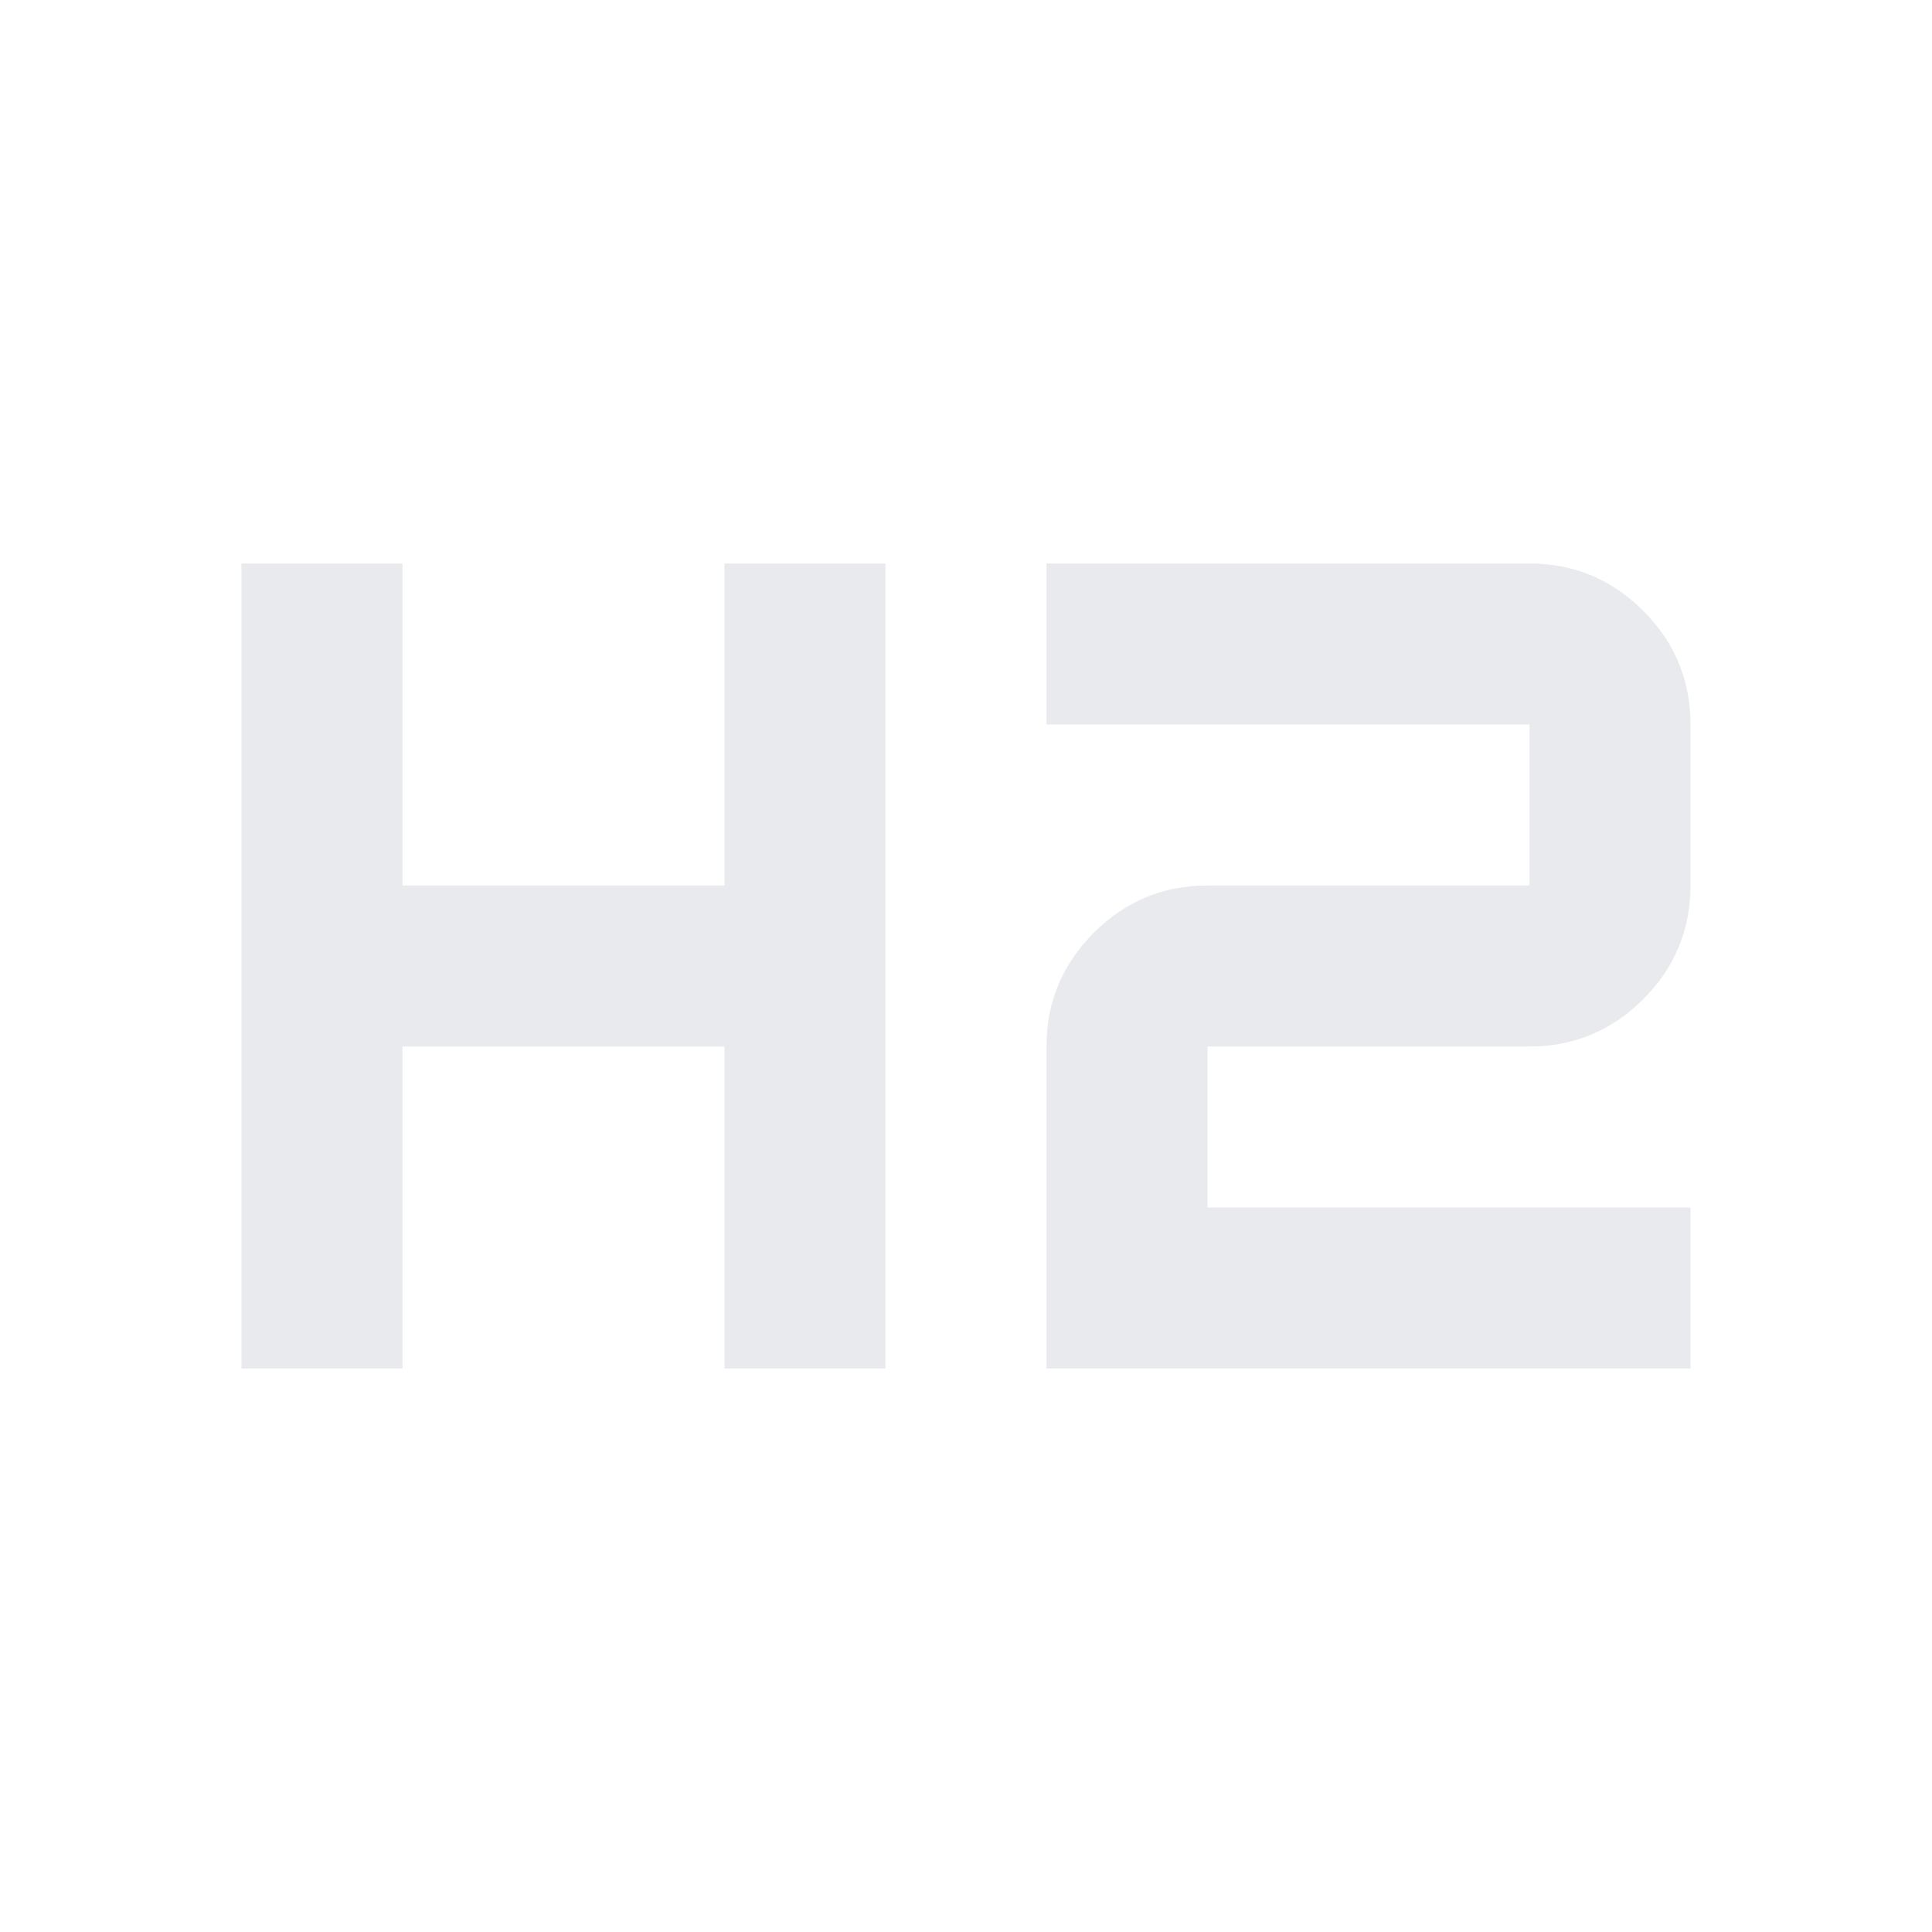
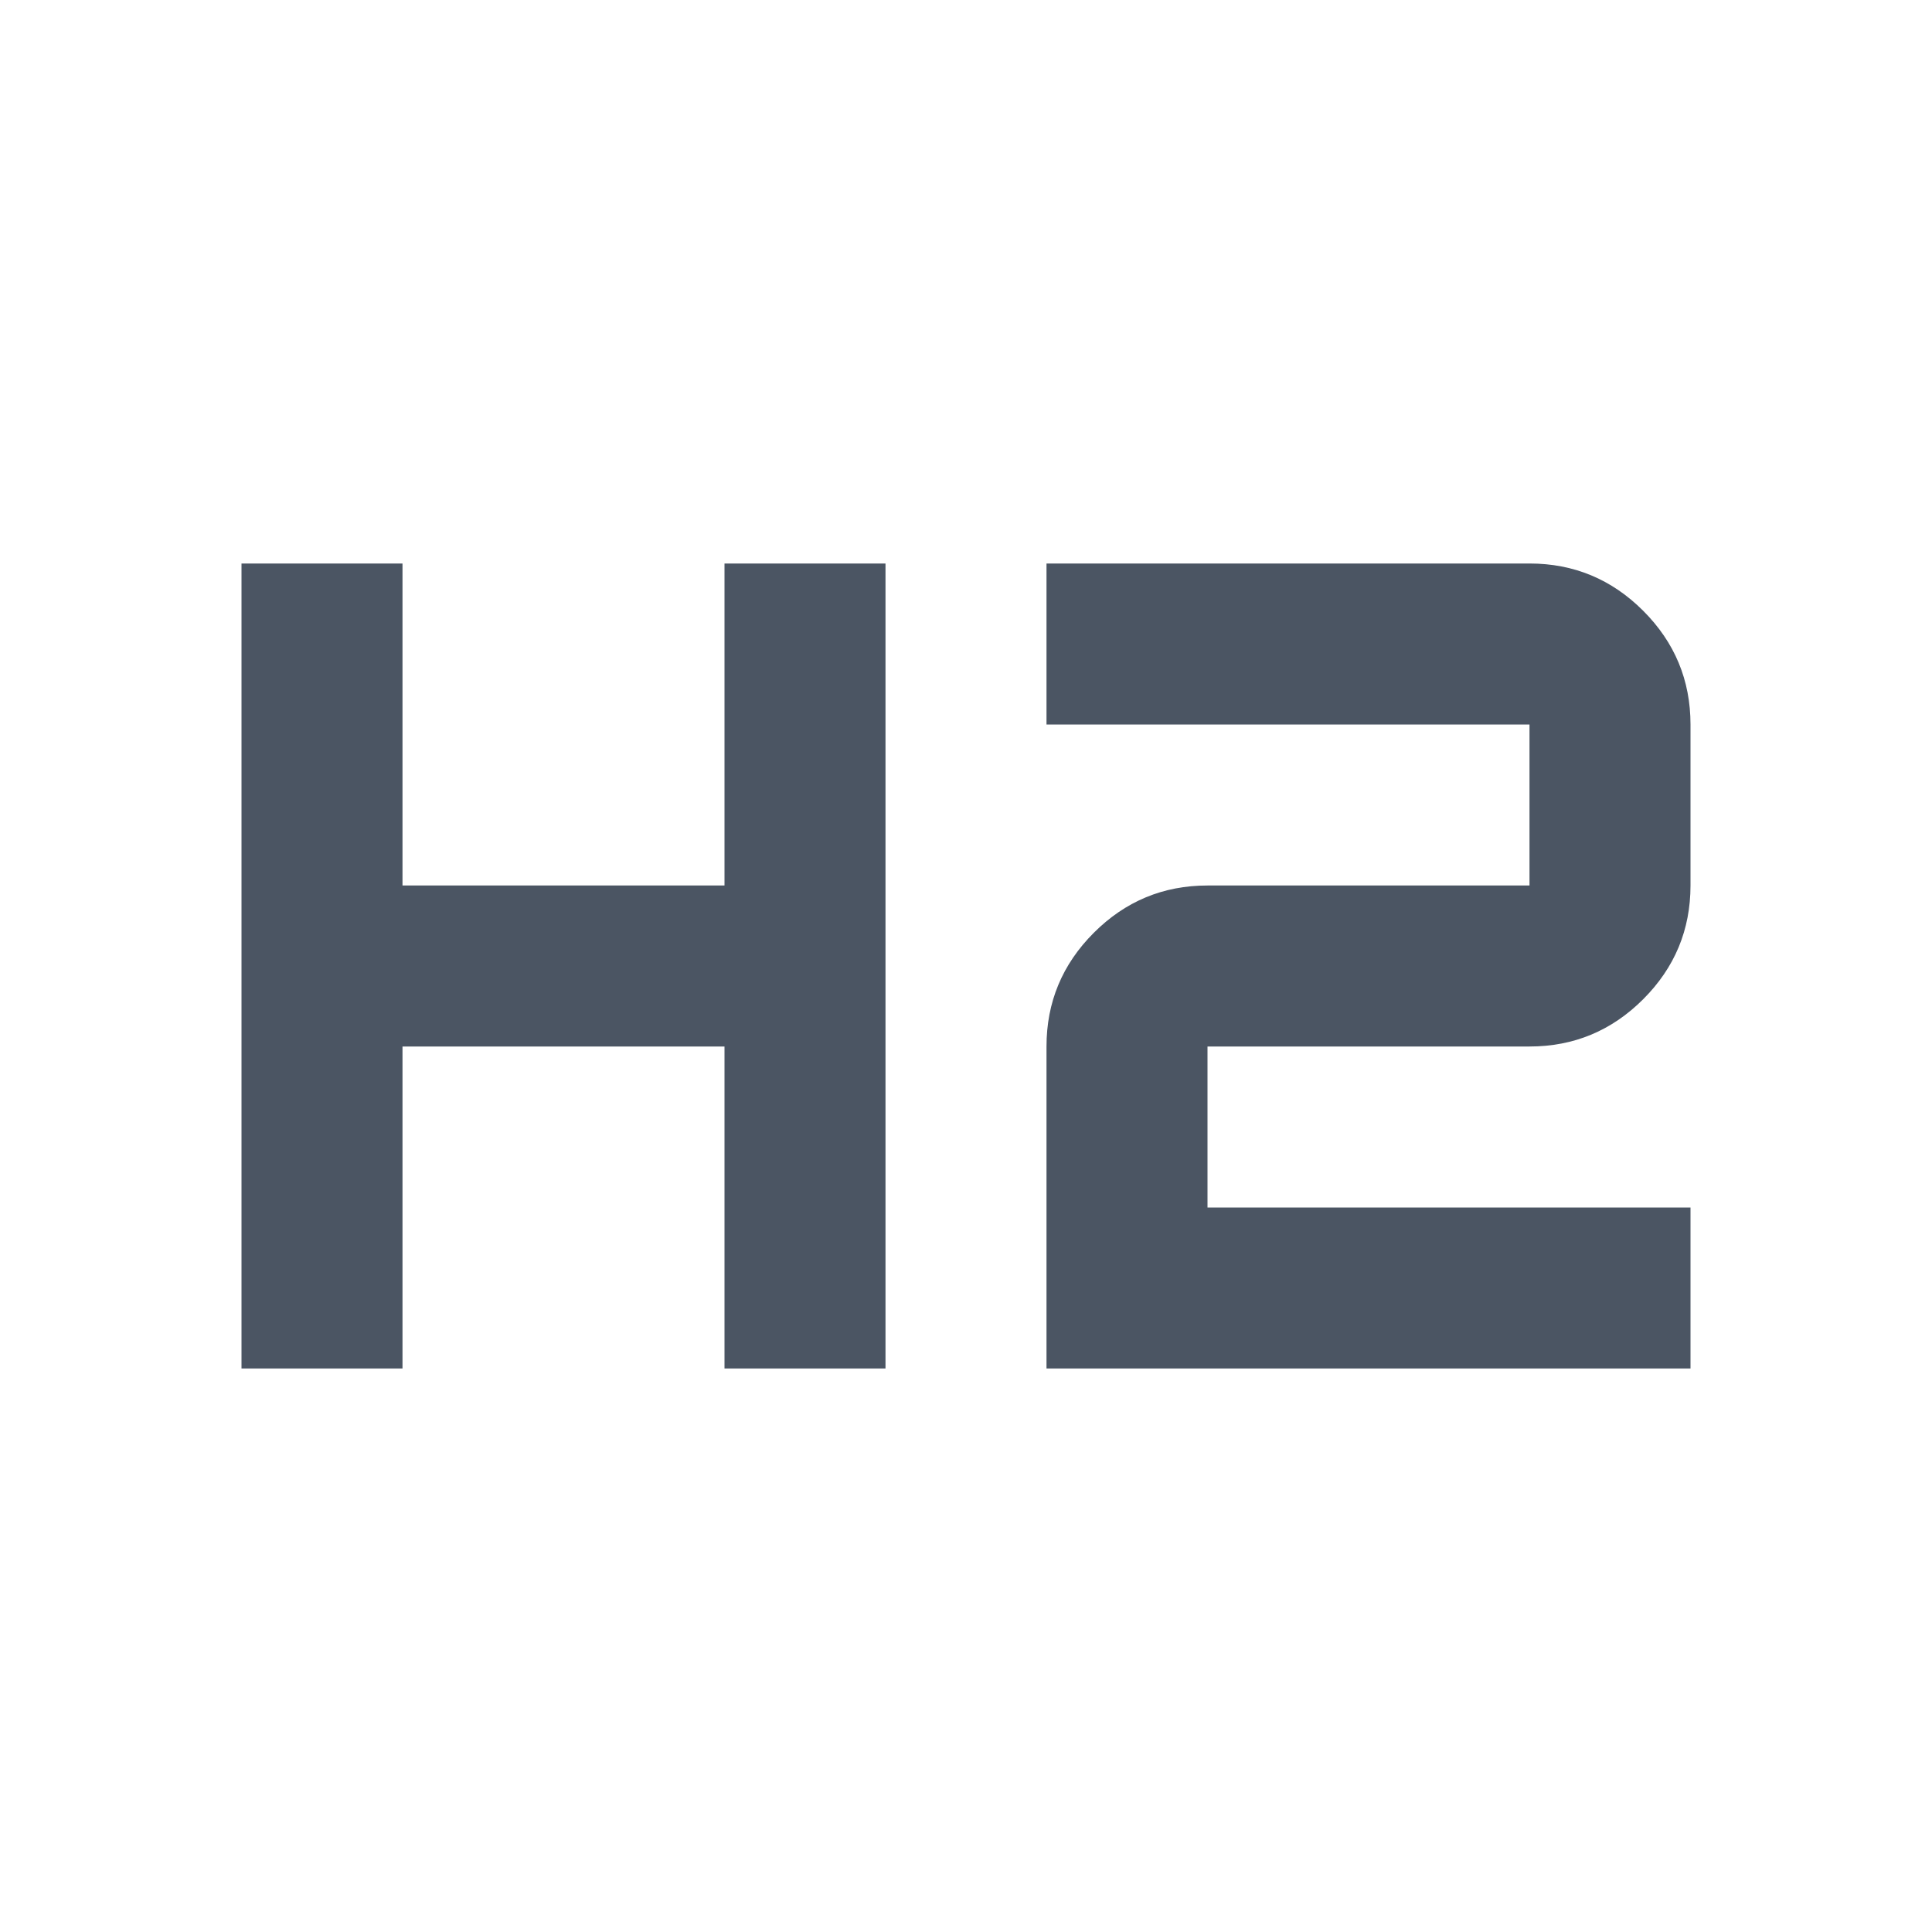
- <svg xmlns="http://www.w3.org/2000/svg" height="24px" viewBox="0 -960 960 960" width="24px" fill="#e8eaed">
+ <svg xmlns="http://www.w3.org/2000/svg" height="24px" viewBox="0 -960 960 960" width="24px" fill="#4b5563">
  <path d="M120-280v-400h80v160h160v-160h80v400h-80v-160H200v160h-80Zm400 0v-160q0-33 23.5-56.5T600-520h160v-80H520v-80h240q33 0 56.5 23.5T840-600v80q0 33-23.5 56.5T760-440H600v80h240v80H520Z" />
</svg>
